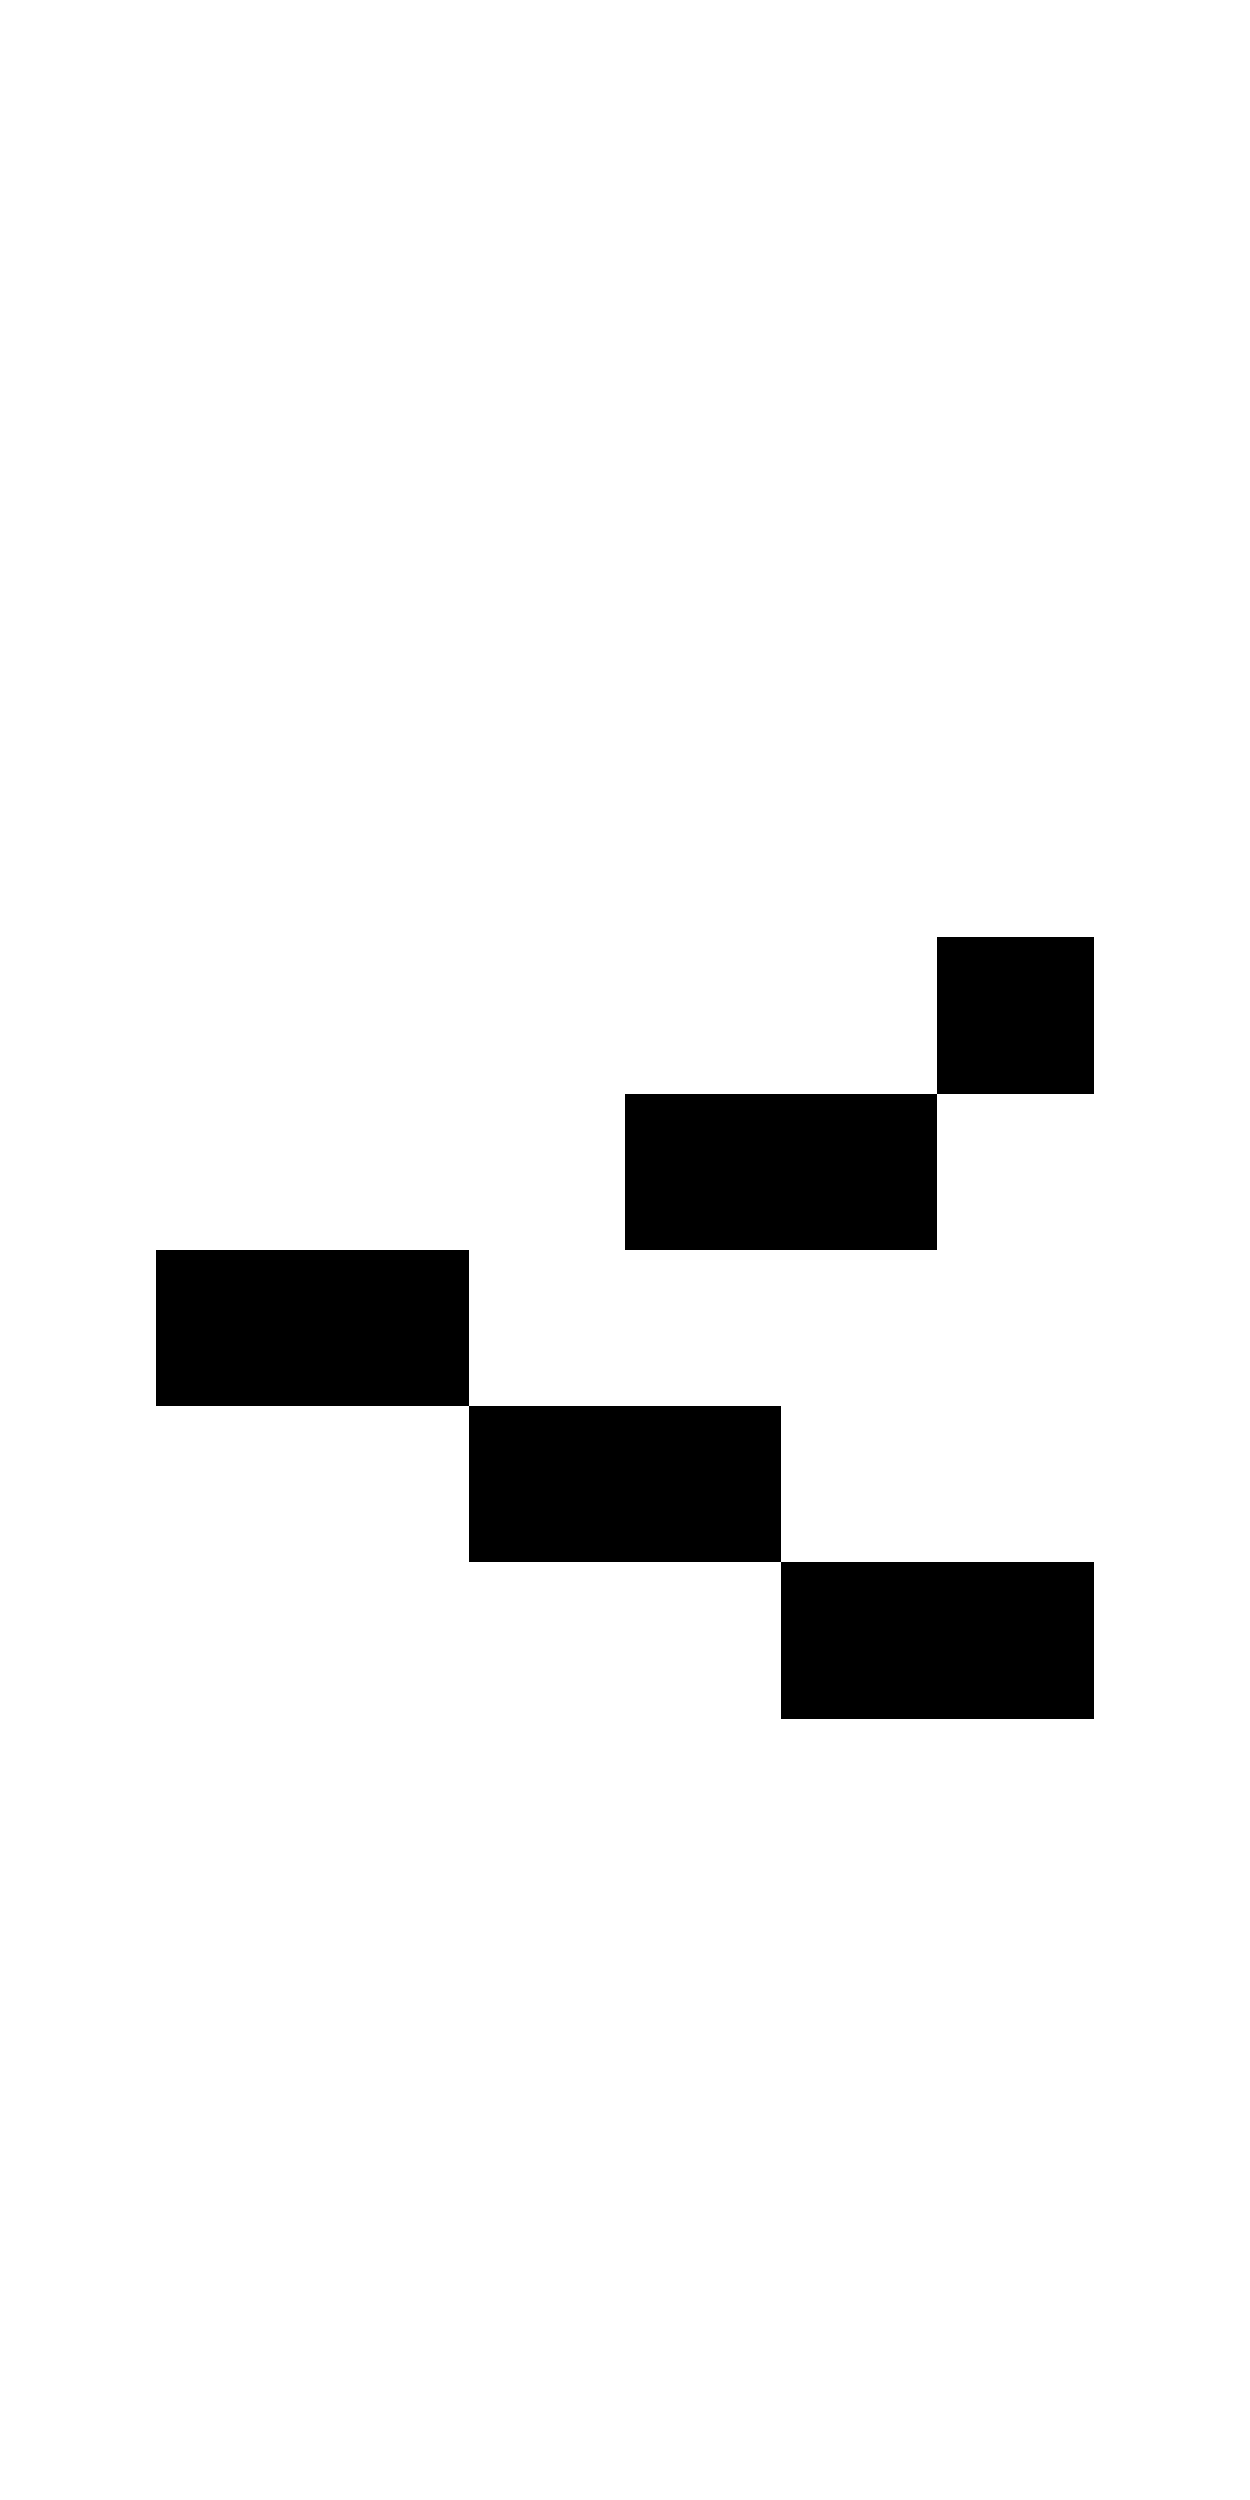
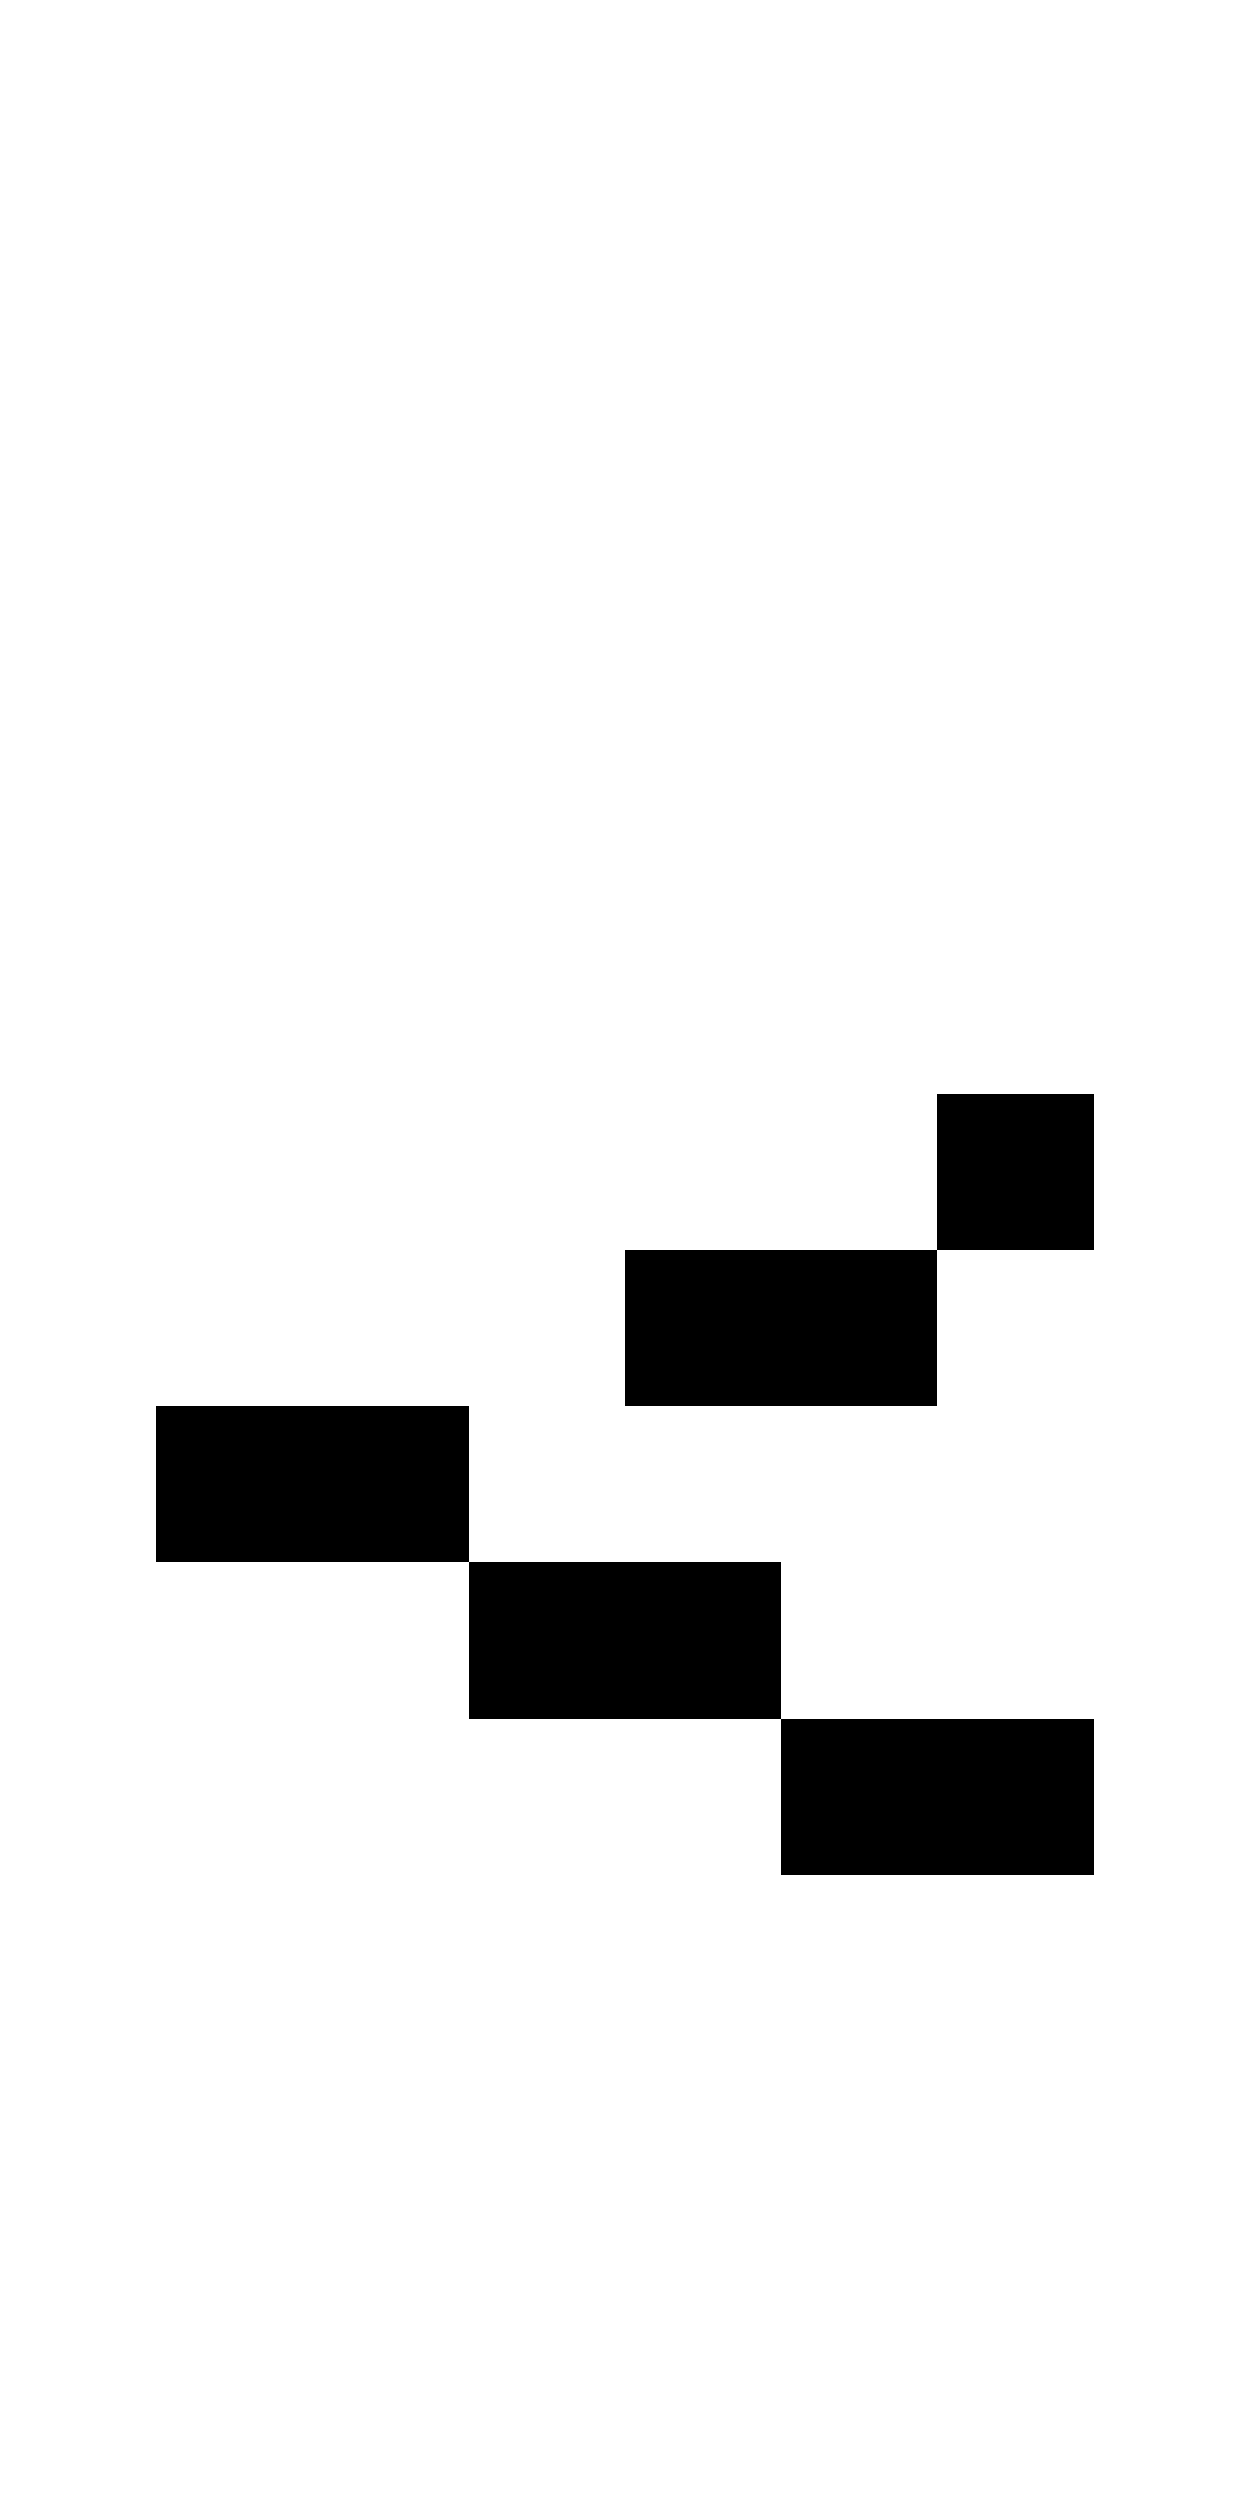
<svg xmlns="http://www.w3.org/2000/svg" baseProfile="full" height="64px" version="1.1" width="32px">
  <defs />
-   <rect fill="rgb(255,255,255)" height="4px" shape-rendering="crispEdges" width="4px" x="4px" y="28px" />
-   <rect fill="rgb(0,0,0)" height="4px" shape-rendering="crispEdges" width="4px" x="4px" y="32px" />
-   <rect fill="rgb(255,255,255)" height="4px" shape-rendering="crispEdges" width="4px" x="8px" y="28px" />
-   <rect fill="rgb(0,0,0)" height="4px" shape-rendering="crispEdges" width="4px" x="8px" y="32px" />
-   <rect fill="rgb(255,255,255)" height="4px" shape-rendering="crispEdges" width="4px" x="12px" y="24px" />
+   <rect fill="rgb(255,255,255)" height="4px" shape-rendering="crispEdges" width="4px" x="4px" y="32px" />
+   <rect fill="rgb(0,0,0)" height="4px" shape-rendering="crispEdges" width="4px" x="4px" y="36px" />
+   <rect fill="rgb(255,255,255)" height="4px" shape-rendering="crispEdges" width="4px" x="8px" y="32px" />
+   <rect fill="rgb(0,0,0)" height="4px" shape-rendering="crispEdges" width="4px" x="8px" y="36px" />
  <rect fill="rgb(255,255,255)" height="4px" shape-rendering="crispEdges" width="4px" x="12px" y="28px" />
  <rect fill="rgb(255,255,255)" height="4px" shape-rendering="crispEdges" width="4px" x="12px" y="32px" />
-   <rect fill="rgb(0,0,0)" height="4px" shape-rendering="crispEdges" width="4px" x="12px" y="36px" />
-   <rect fill="rgb(255,255,255)" height="4px" shape-rendering="crispEdges" width="4px" x="16px" y="24px" />
-   <rect fill="rgb(0,0,0)" height="4px" shape-rendering="crispEdges" width="4px" x="16px" y="28px" />
-   <rect fill="rgb(255,255,255)" height="4px" shape-rendering="crispEdges" width="4px" x="16px" y="32px" />
-   <rect fill="rgb(0,0,0)" height="4px" shape-rendering="crispEdges" width="4px" x="16px" y="36px" />
-   <rect fill="rgb(255,255,255)" height="4px" shape-rendering="crispEdges" width="4px" x="20px" y="20px" />
+   <rect fill="rgb(255,255,255)" height="4px" shape-rendering="crispEdges" width="4px" x="12px" y="36px" />
+   <rect fill="rgb(0,0,0)" height="4px" shape-rendering="crispEdges" width="4px" x="12px" y="40px" />
+   <rect fill="rgb(255,255,255)" height="4px" shape-rendering="crispEdges" width="4px" x="16px" y="28px" />
+   <rect fill="rgb(0,0,0)" height="4px" shape-rendering="crispEdges" width="4px" x="16px" y="32px" />
+   <rect fill="rgb(255,255,255)" height="4px" shape-rendering="crispEdges" width="4px" x="16px" y="36px" />
+   <rect fill="rgb(0,0,0)" height="4px" shape-rendering="crispEdges" width="4px" x="16px" y="40px" />
  <rect fill="rgb(255,255,255)" height="4px" shape-rendering="crispEdges" width="4px" x="20px" y="24px" />
-   <rect fill="rgb(0,0,0)" height="4px" shape-rendering="crispEdges" width="4px" x="20px" y="28px" />
-   <rect fill="rgb(255,255,255)" height="4px" shape-rendering="crispEdges" width="4px" x="20px" y="32px" />
+   <rect fill="rgb(255,255,255)" height="4px" shape-rendering="crispEdges" width="4px" x="20px" y="28px" />
+   <rect fill="rgb(0,0,0)" height="4px" shape-rendering="crispEdges" width="4px" x="20px" y="32px" />
  <rect fill="rgb(255,255,255)" height="4px" shape-rendering="crispEdges" width="4px" x="20px" y="36px" />
-   <rect fill="rgb(0,0,0)" height="4px" shape-rendering="crispEdges" width="4px" x="20px" y="40px" />
-   <rect fill="rgb(255,255,255)" height="4px" shape-rendering="crispEdges" width="4px" x="24px" y="20px" />
-   <rect fill="rgb(0,0,0)" height="4px" shape-rendering="crispEdges" width="4px" x="24px" y="24px" />
-   <rect fill="rgb(255,255,255)" height="4px" shape-rendering="crispEdges" width="4px" x="24px" y="36px" />
-   <rect fill="rgb(0,0,0)" height="4px" shape-rendering="crispEdges" width="4px" x="24px" y="40px" />
+   <rect fill="rgb(255,255,255)" height="4px" shape-rendering="crispEdges" width="4px" x="20px" y="40px" />
+   <rect fill="rgb(0,0,0)" height="4px" shape-rendering="crispEdges" width="4px" x="20px" y="44px" />
+   <rect fill="rgb(255,255,255)" height="4px" shape-rendering="crispEdges" width="4px" x="24px" y="24px" />
+   <rect fill="rgb(0,0,0)" height="4px" shape-rendering="crispEdges" width="4px" x="24px" y="28px" />
+   <rect fill="rgb(255,255,255)" height="4px" shape-rendering="crispEdges" width="4px" x="24px" y="40px" />
+   <rect fill="rgb(0,0,0)" height="4px" shape-rendering="crispEdges" width="4px" x="24px" y="44px" />
</svg>
